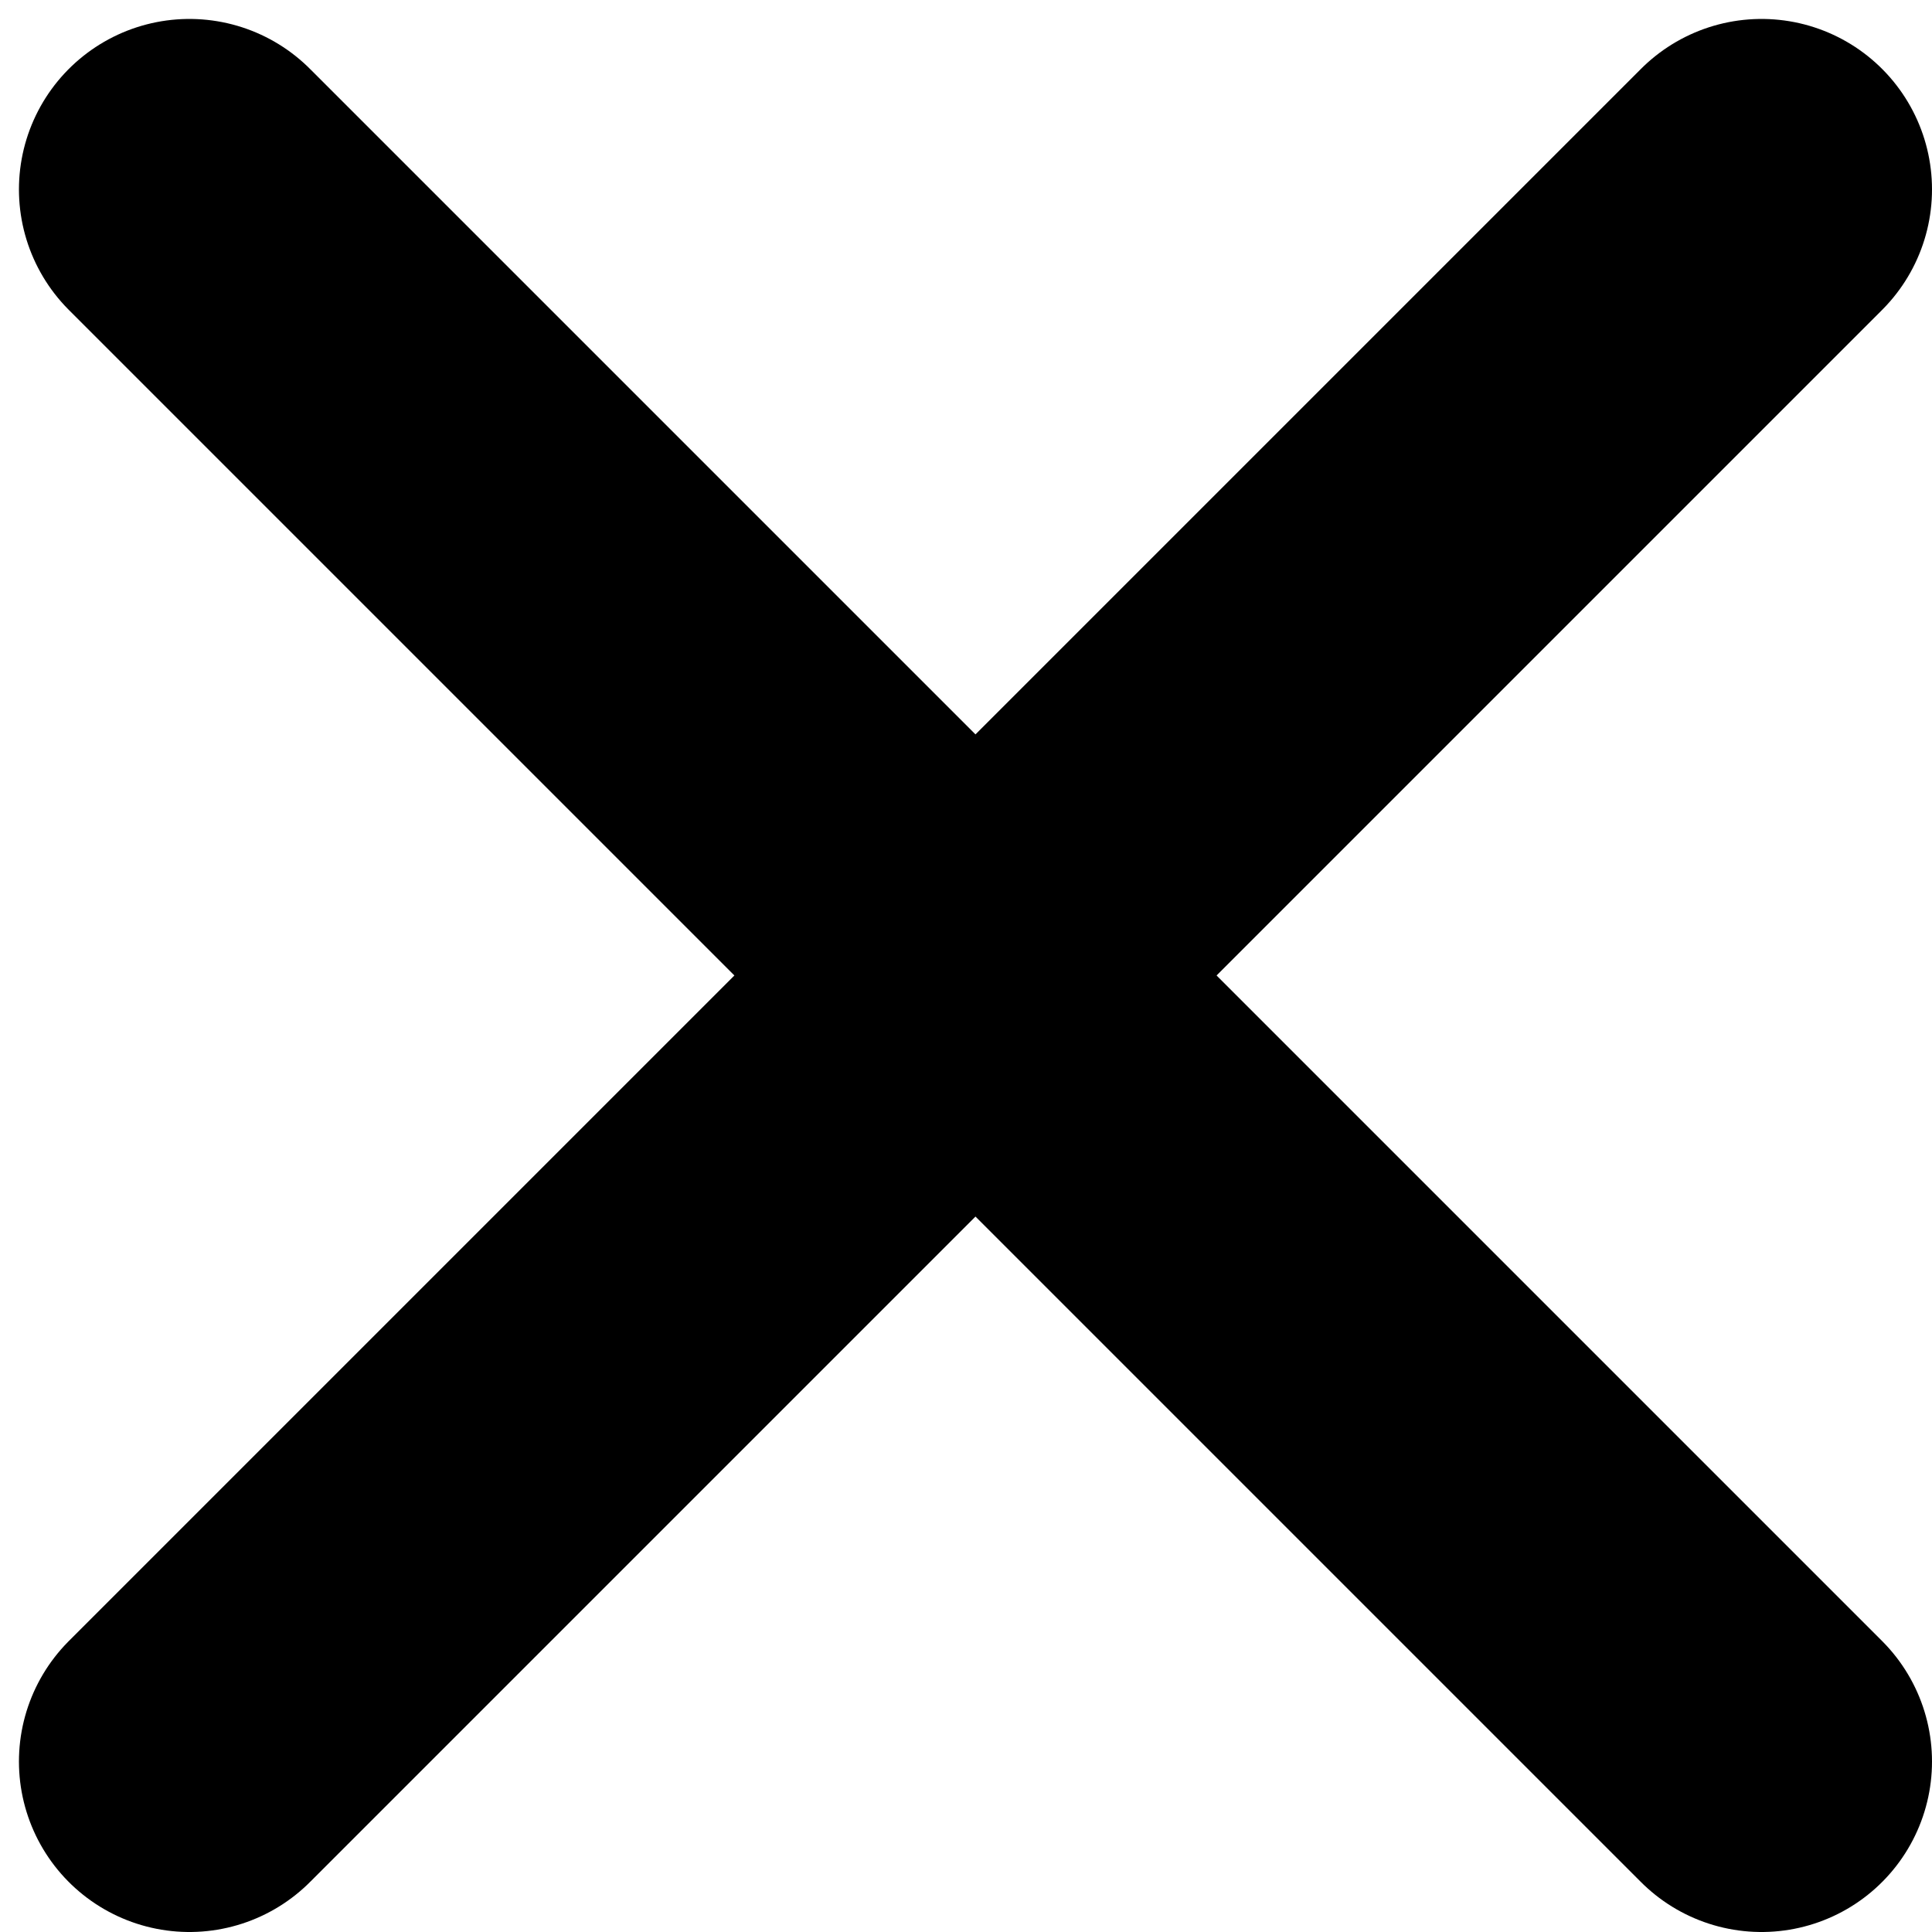
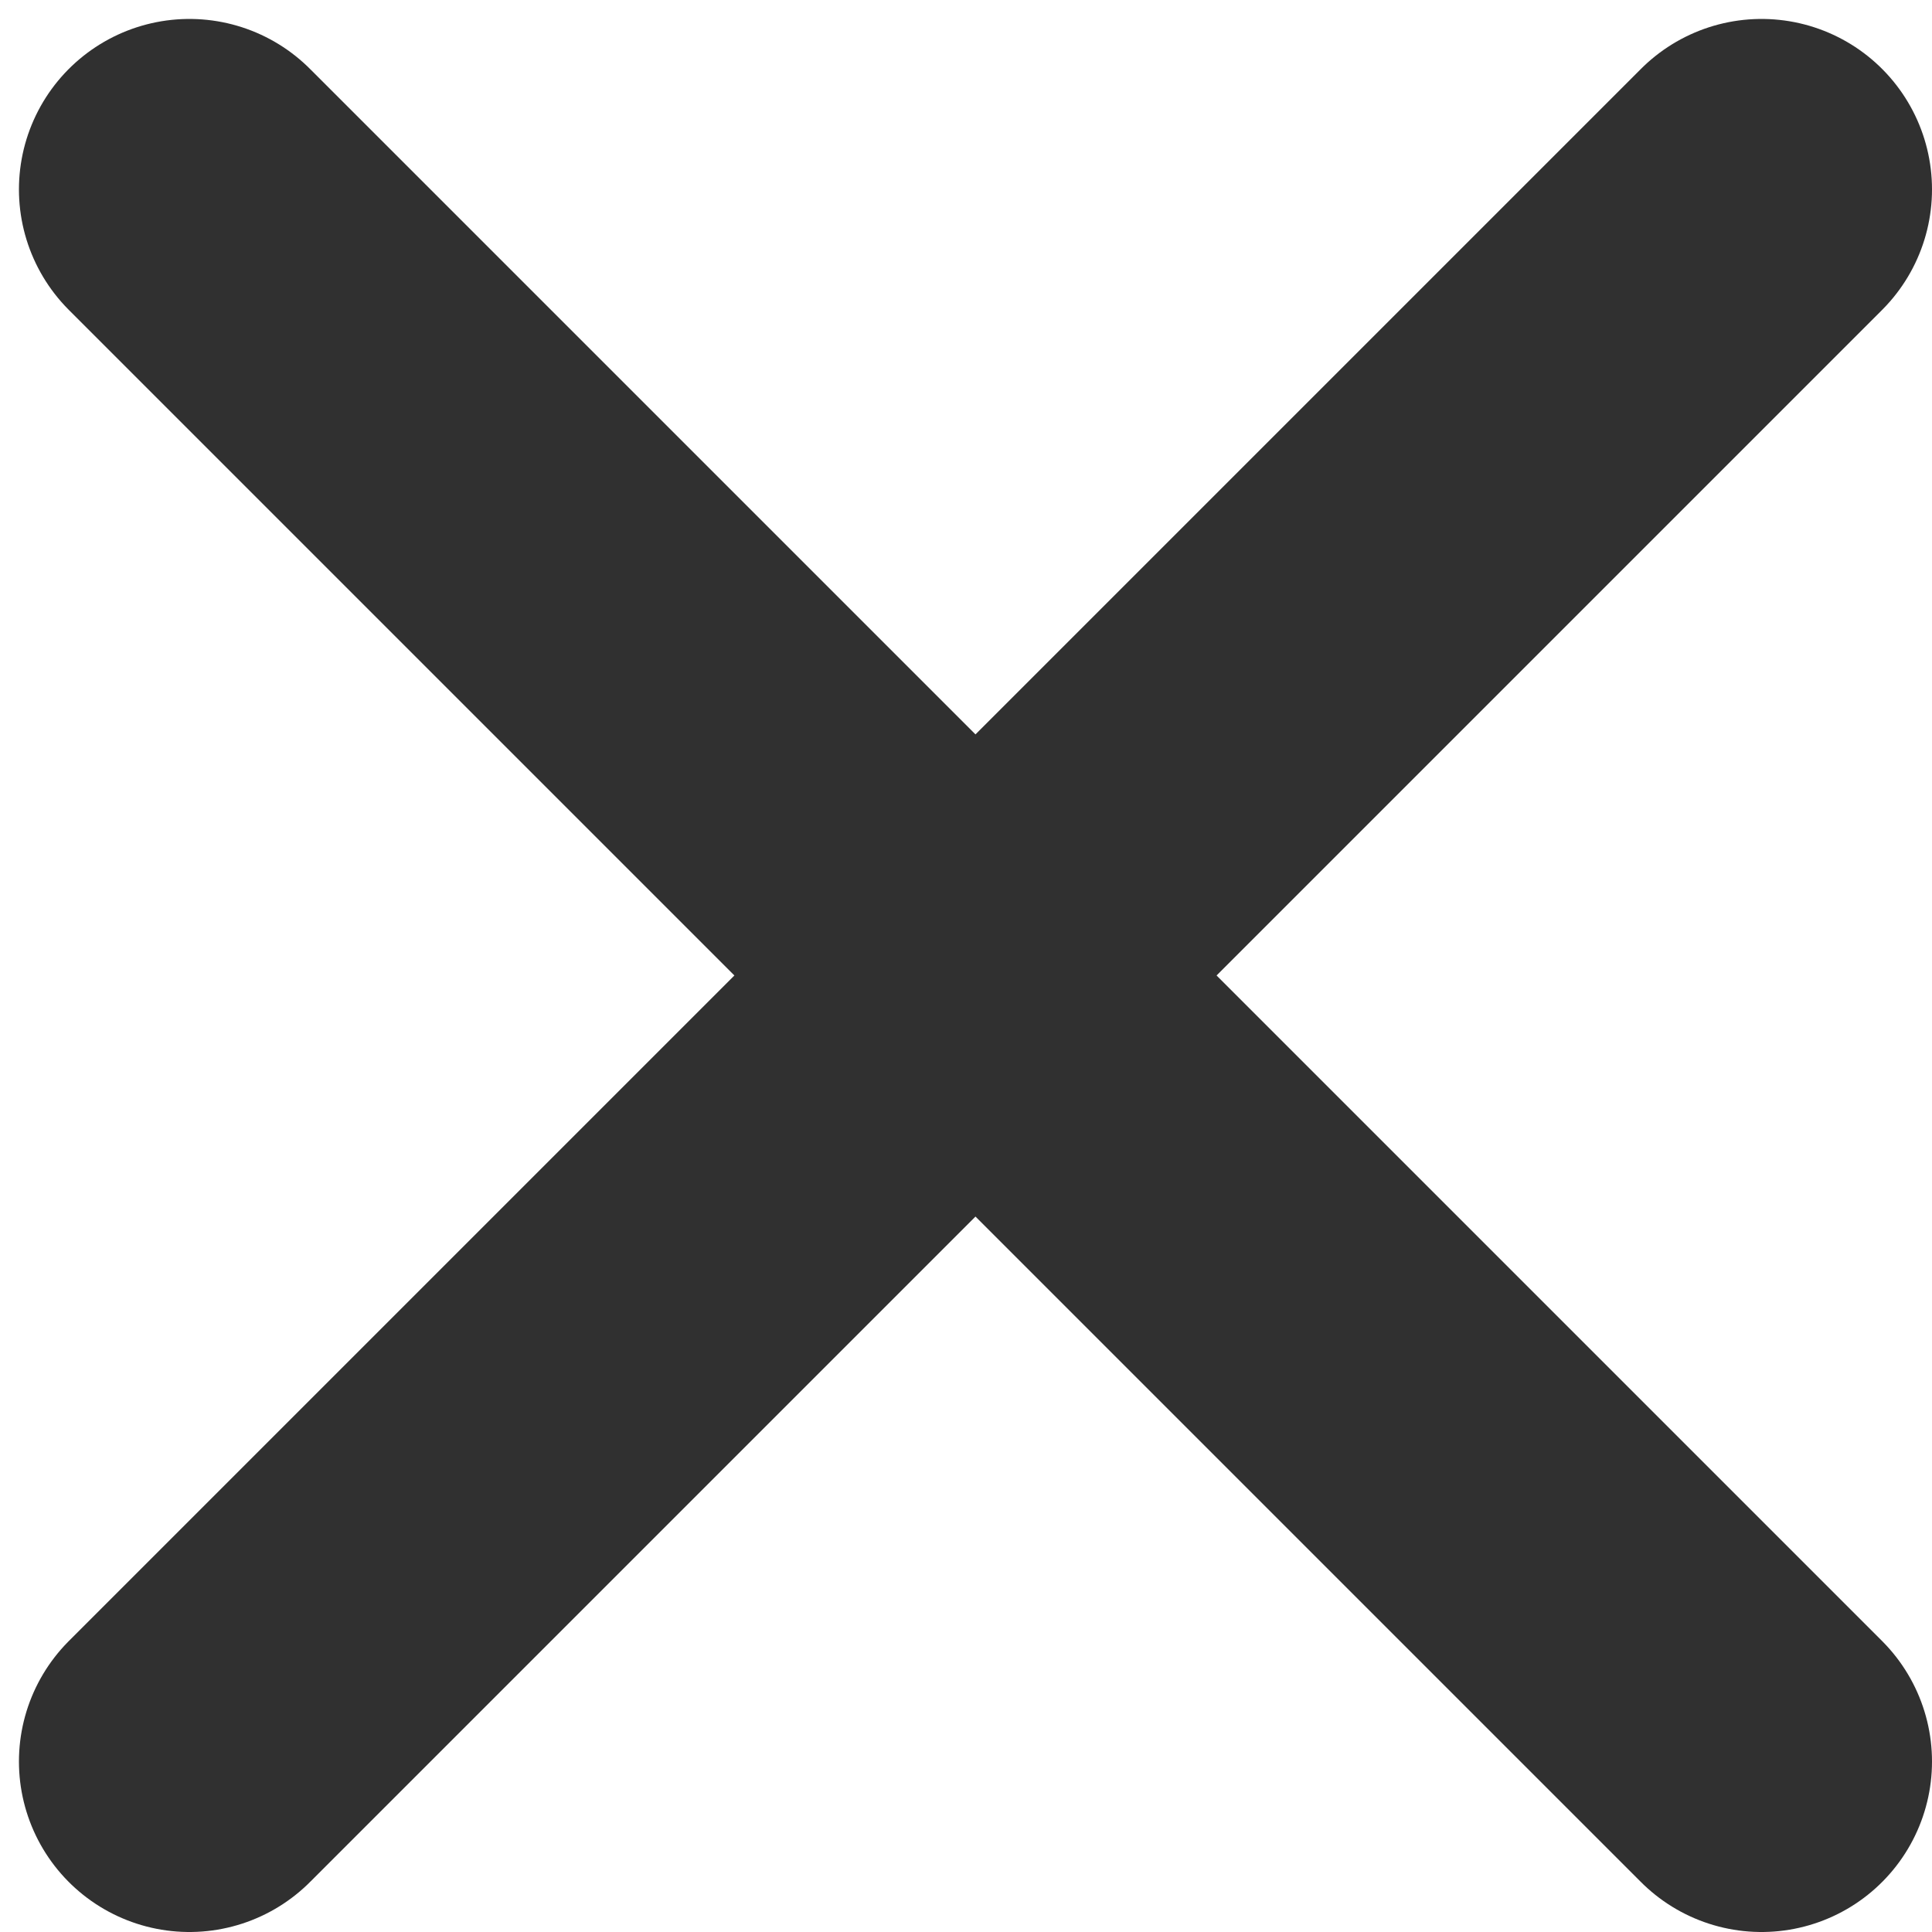
<svg xmlns="http://www.w3.org/2000/svg" width="51" height="51" viewBox="0 0 51 51" fill="none">
-   <path d="M46.5 46.5L5 5" stroke="black" stroke-width="9" stroke-linecap="round" />
-   <path d="M46.5 5L5 46.5" stroke="black" stroke-width="9" stroke-linecap="round" />
+   <path d="M46.5 46.5L5 5" stroke="#303030" stroke-width="9" stroke-linecap="round" />
+   <path d="M46.5 5L5 46.5" stroke="#303030" stroke-width="9" stroke-linecap="round" />
</svg>
